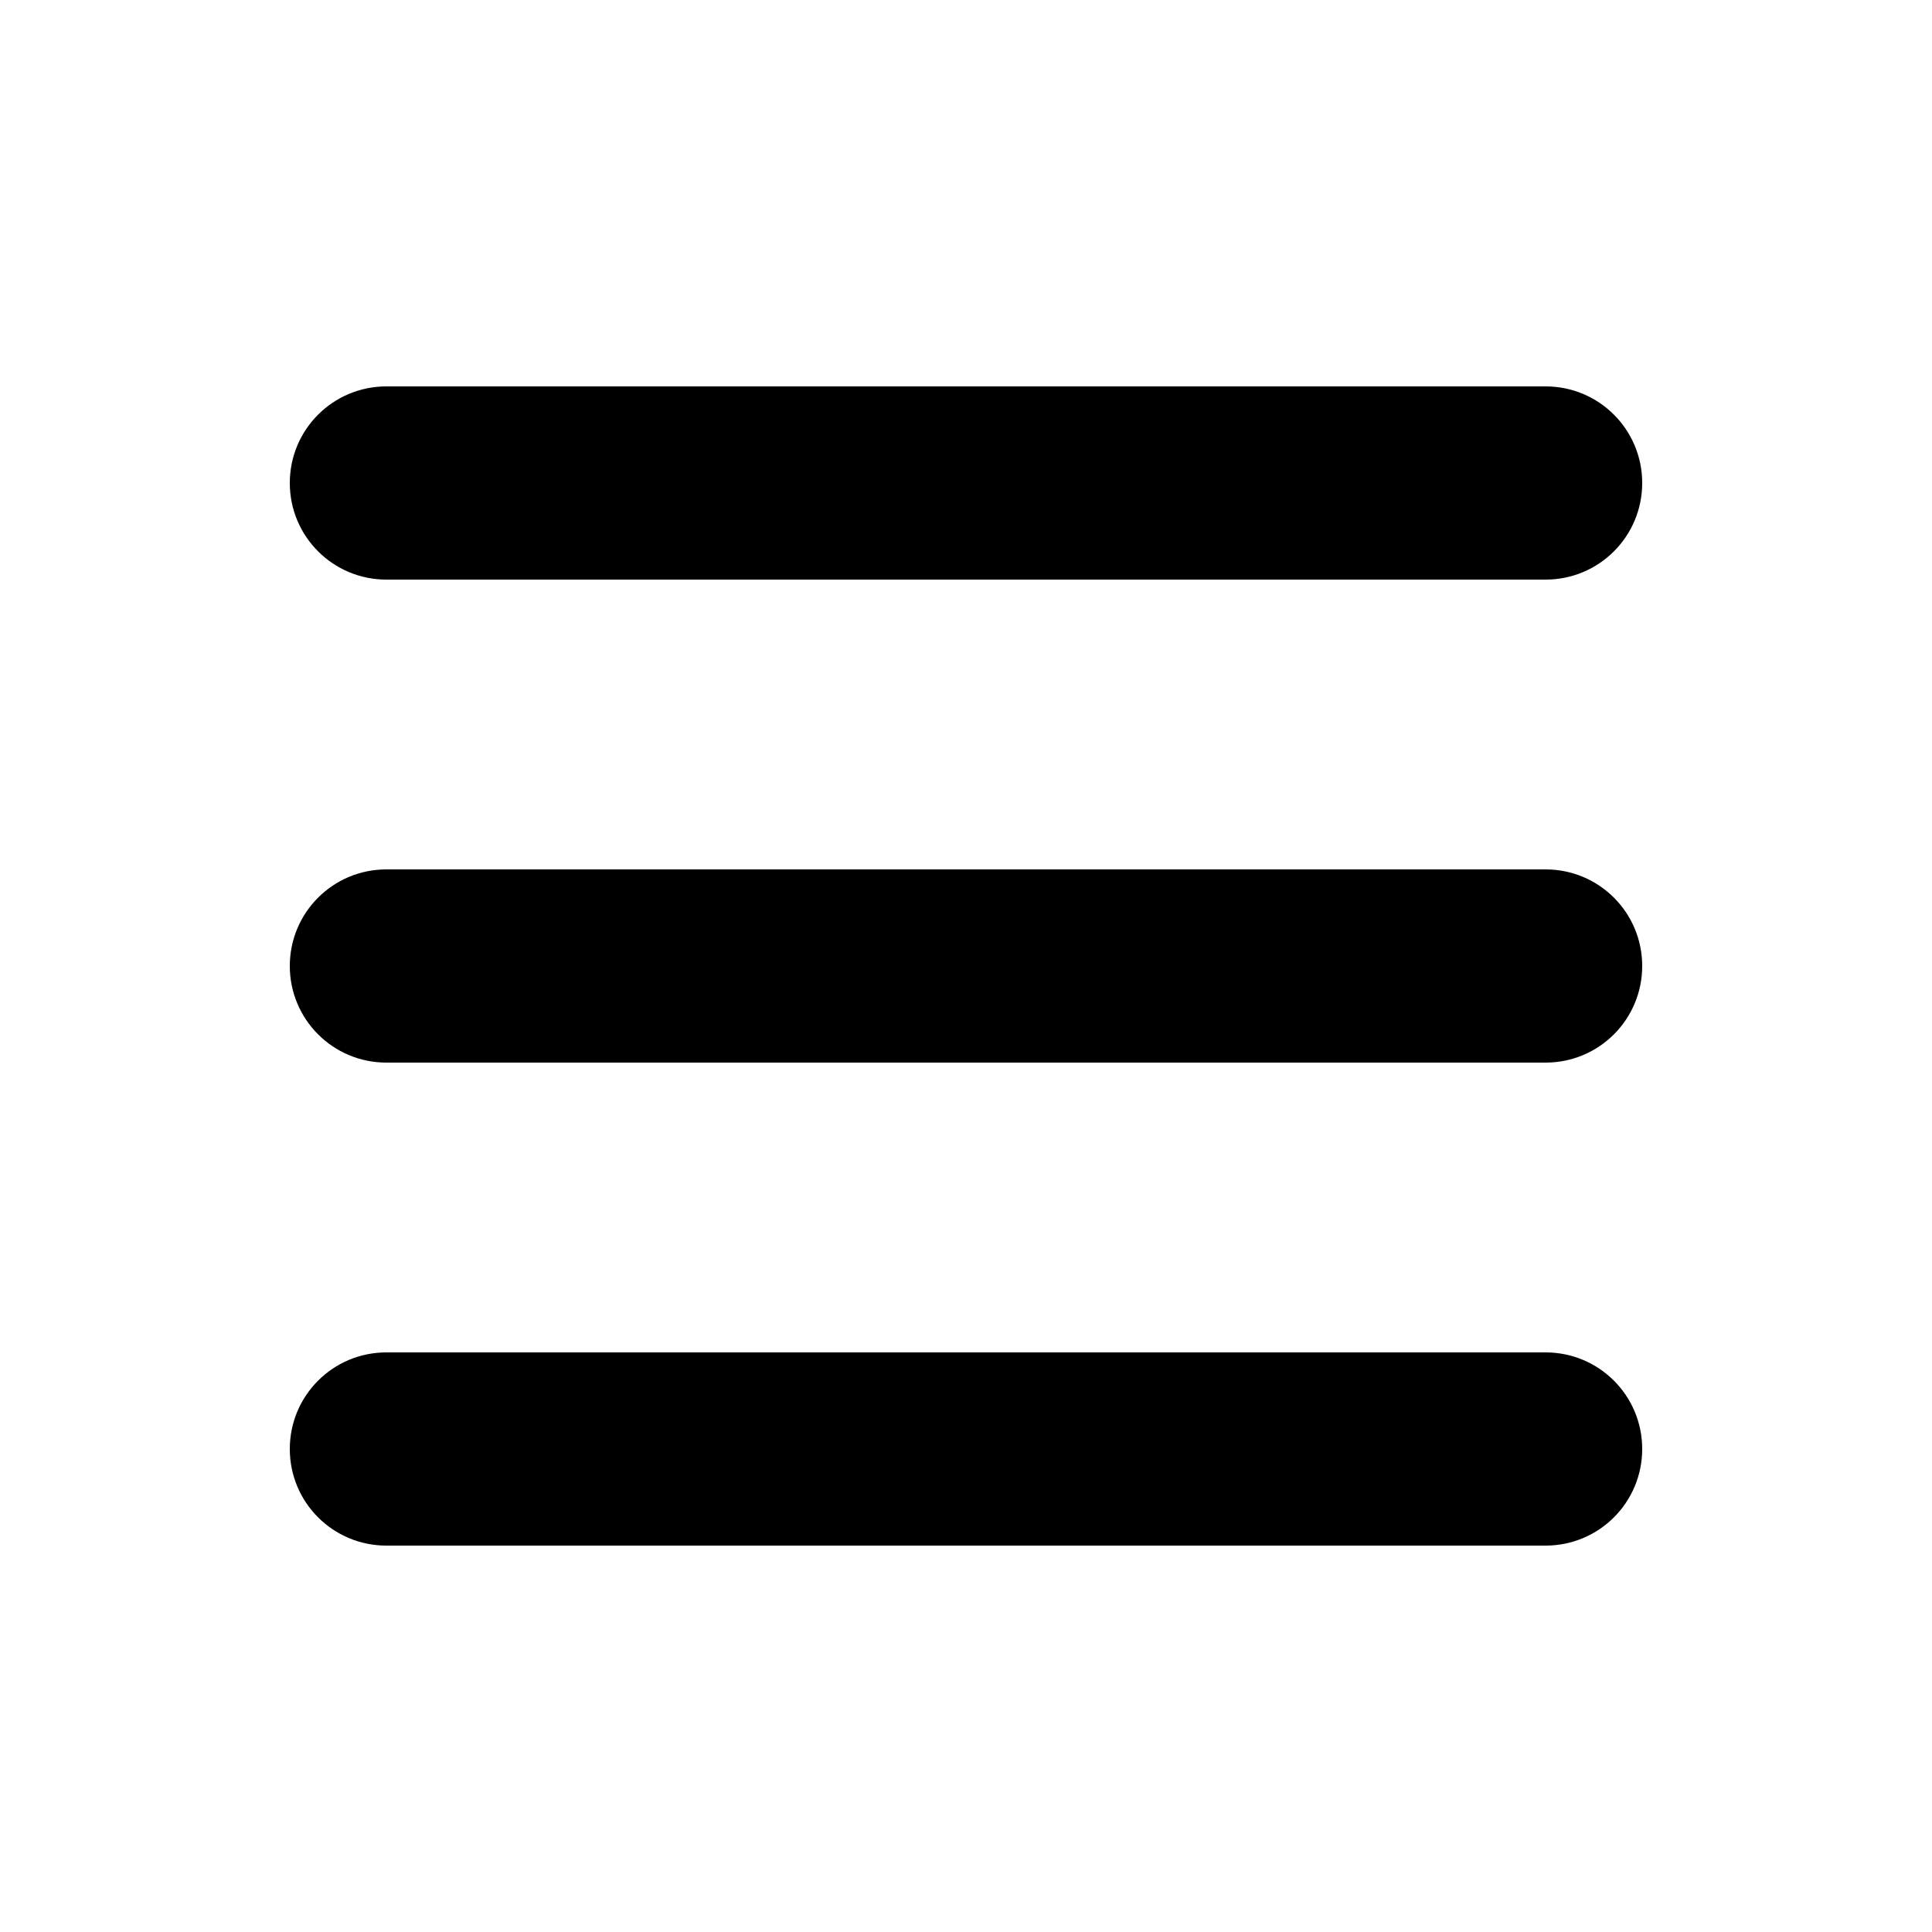
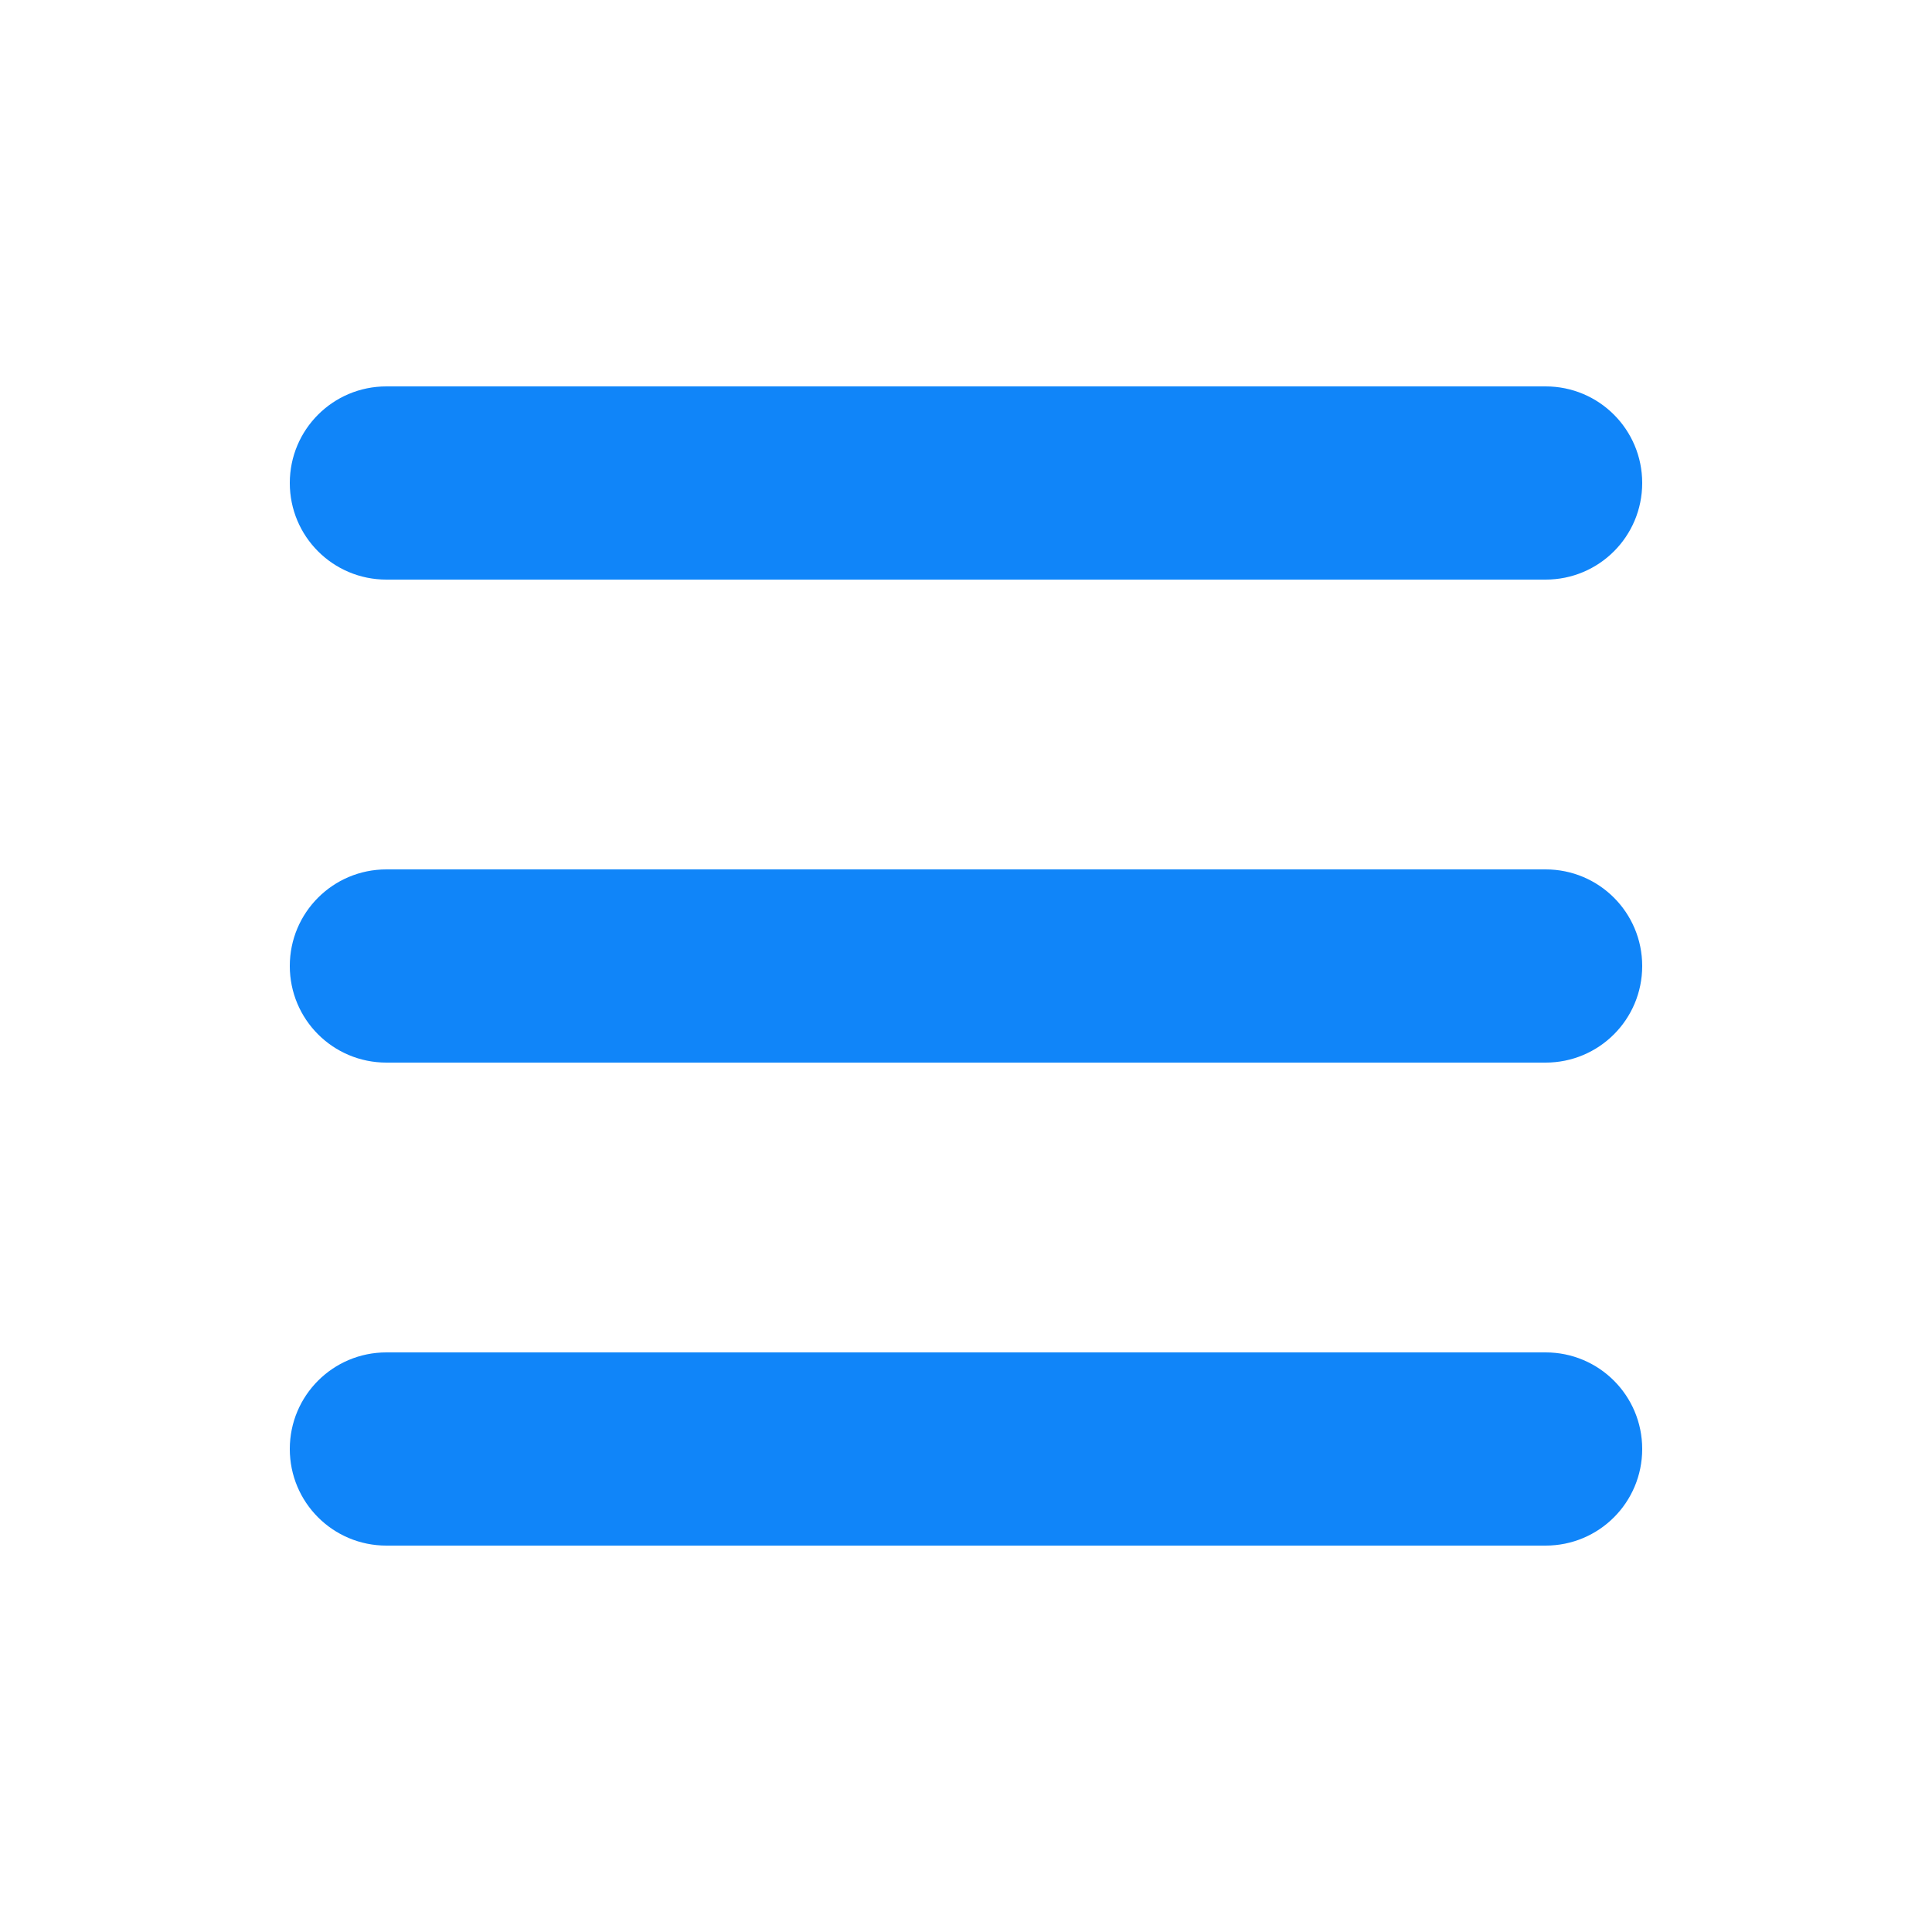
- <svg xmlns="http://www.w3.org/2000/svg" viewBox="0 0 640 640">
+ <svg xmlns="http://www.w3.org/2000/svg" fill="#1085f9" viewBox="0 0 640 640">
  <path d="M96 160C96 142.3 110.3 128 128 128L512 128C529.7 128 544 142.3 544 160C544 177.7 529.7 192 512 192L128 192C110.3 192 96 177.7 96 160zM96 320C96 302.3 110.3 288 128 288L512 288C529.7 288 544 302.3 544 320C544 337.7 529.7 352 512 352L128 352C110.3 352 96 337.7 96 320zM544 480C544 497.7 529.7 512 512 512L128 512C110.3 512 96 497.7 96 480C96 462.3 110.3 448 128 448L512 448C529.7 448 544 462.3 544 480z" />
</svg>
